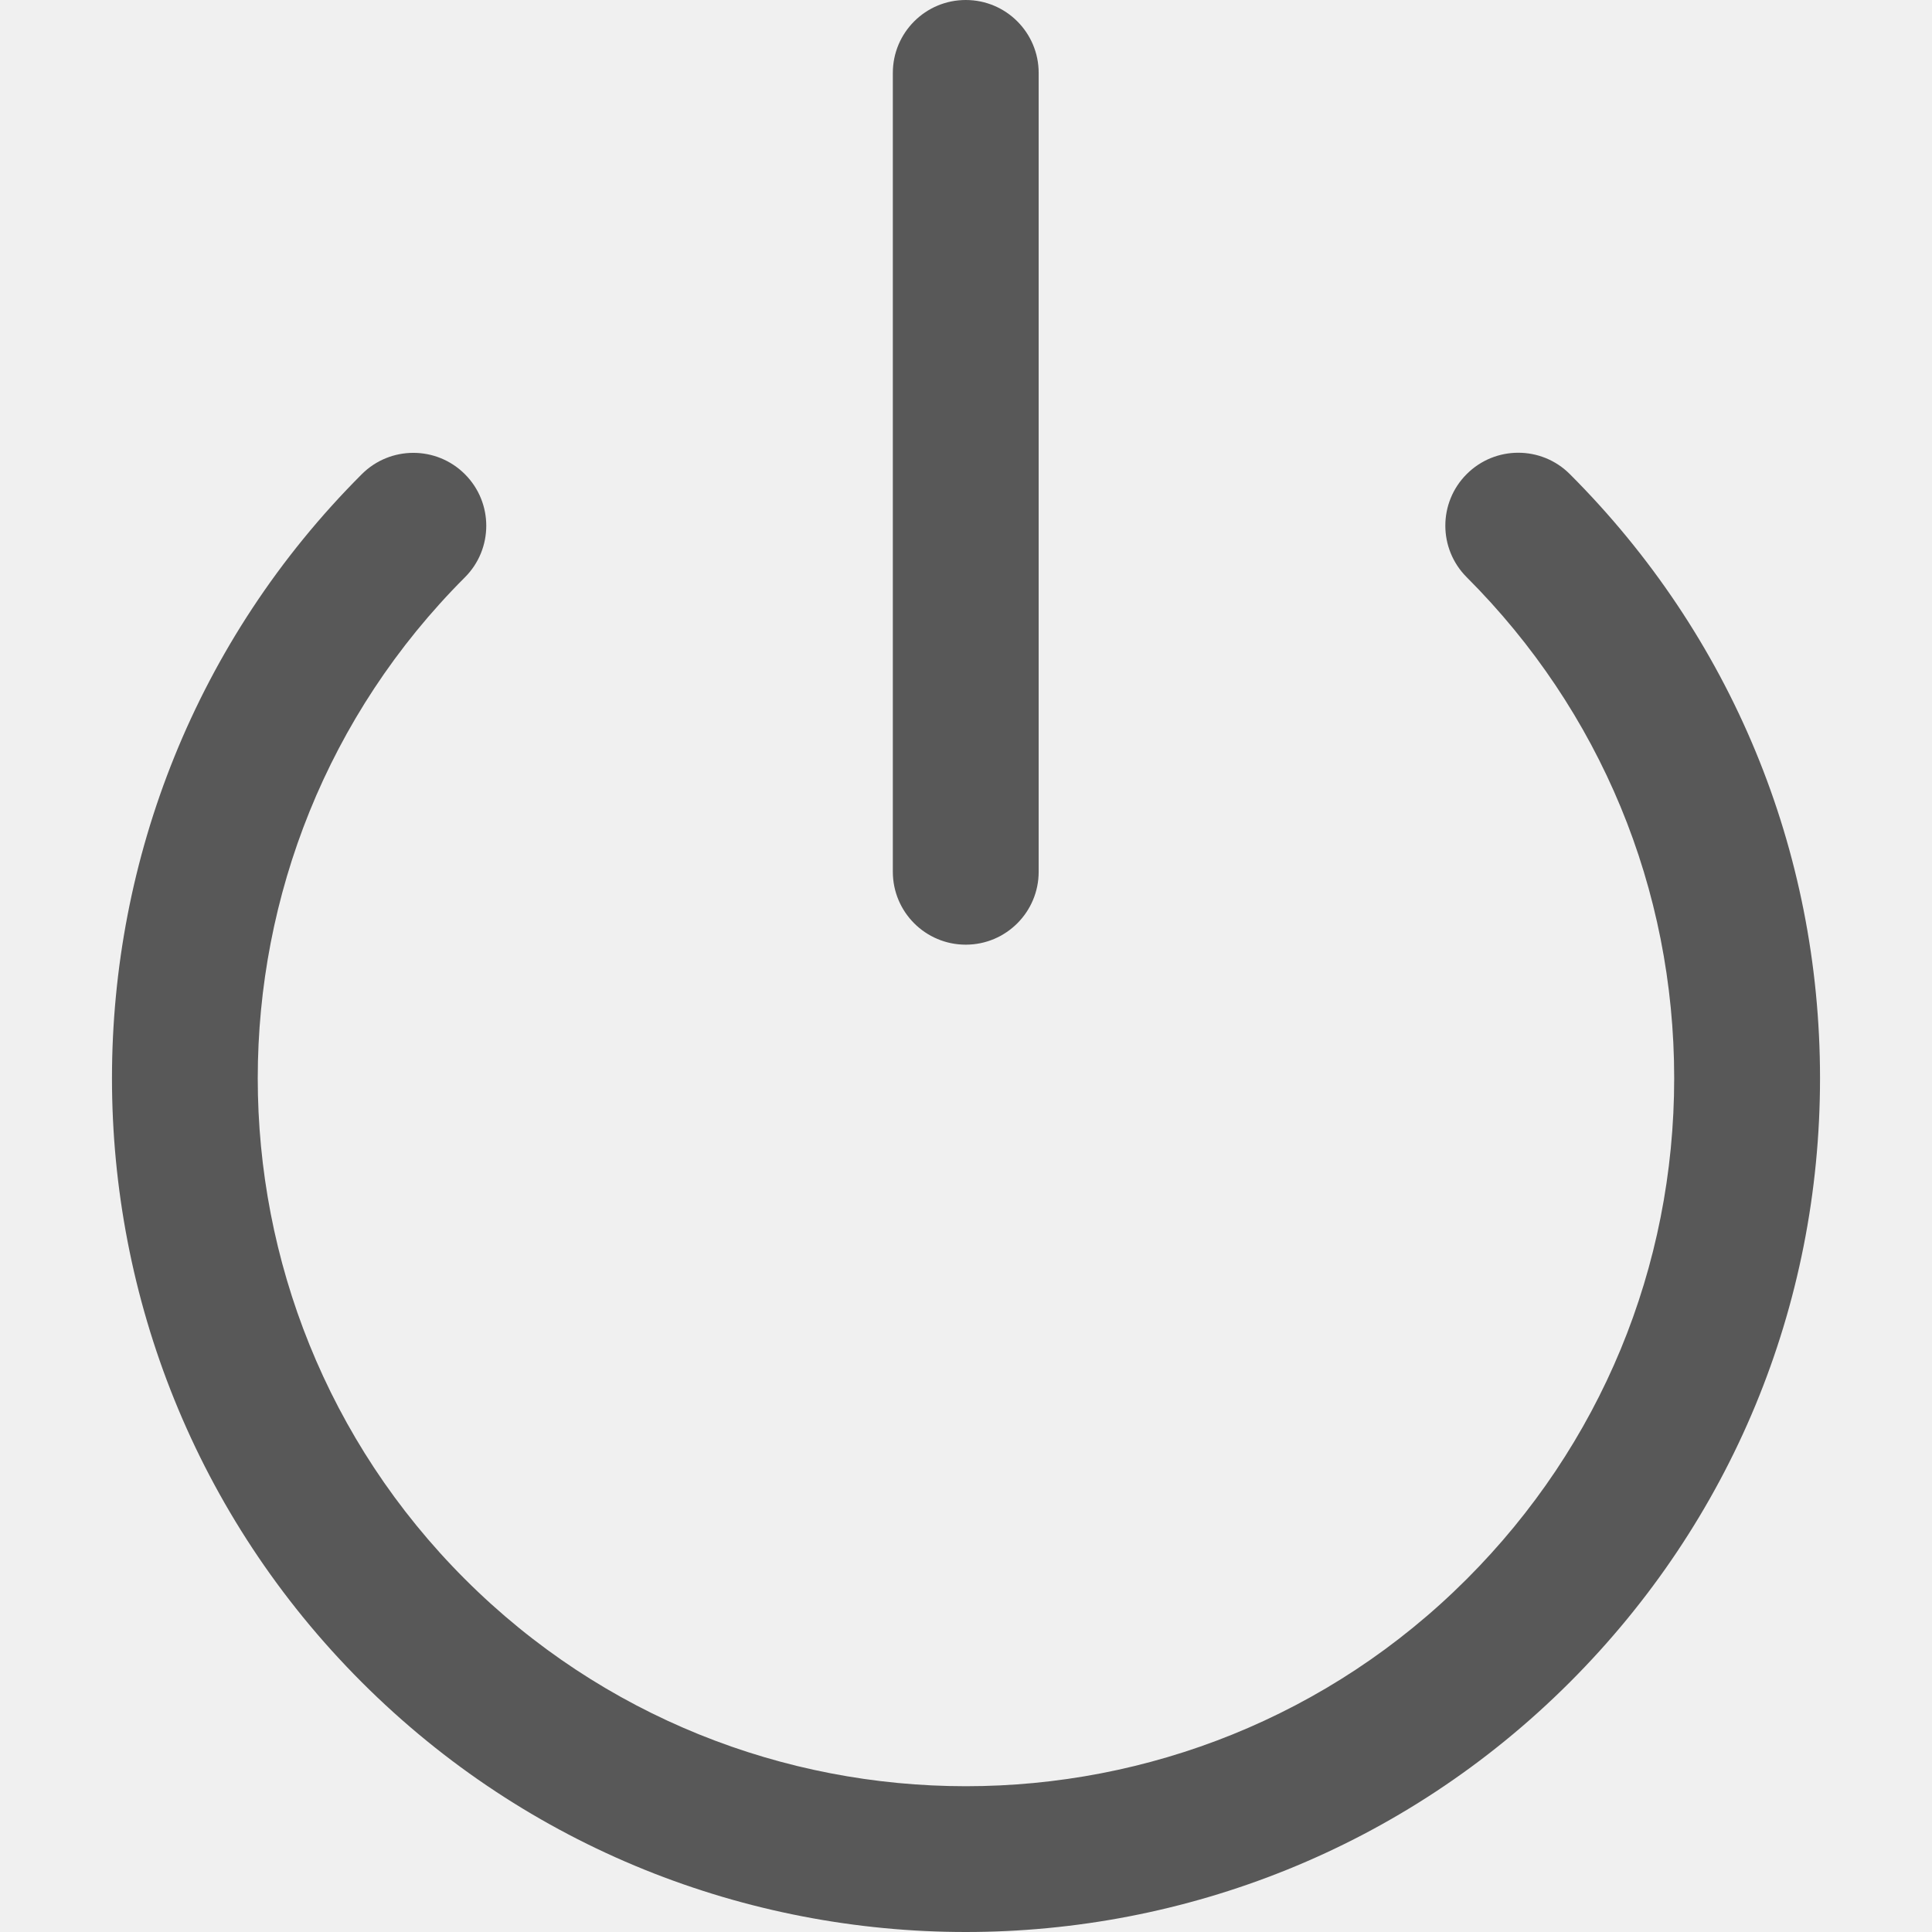
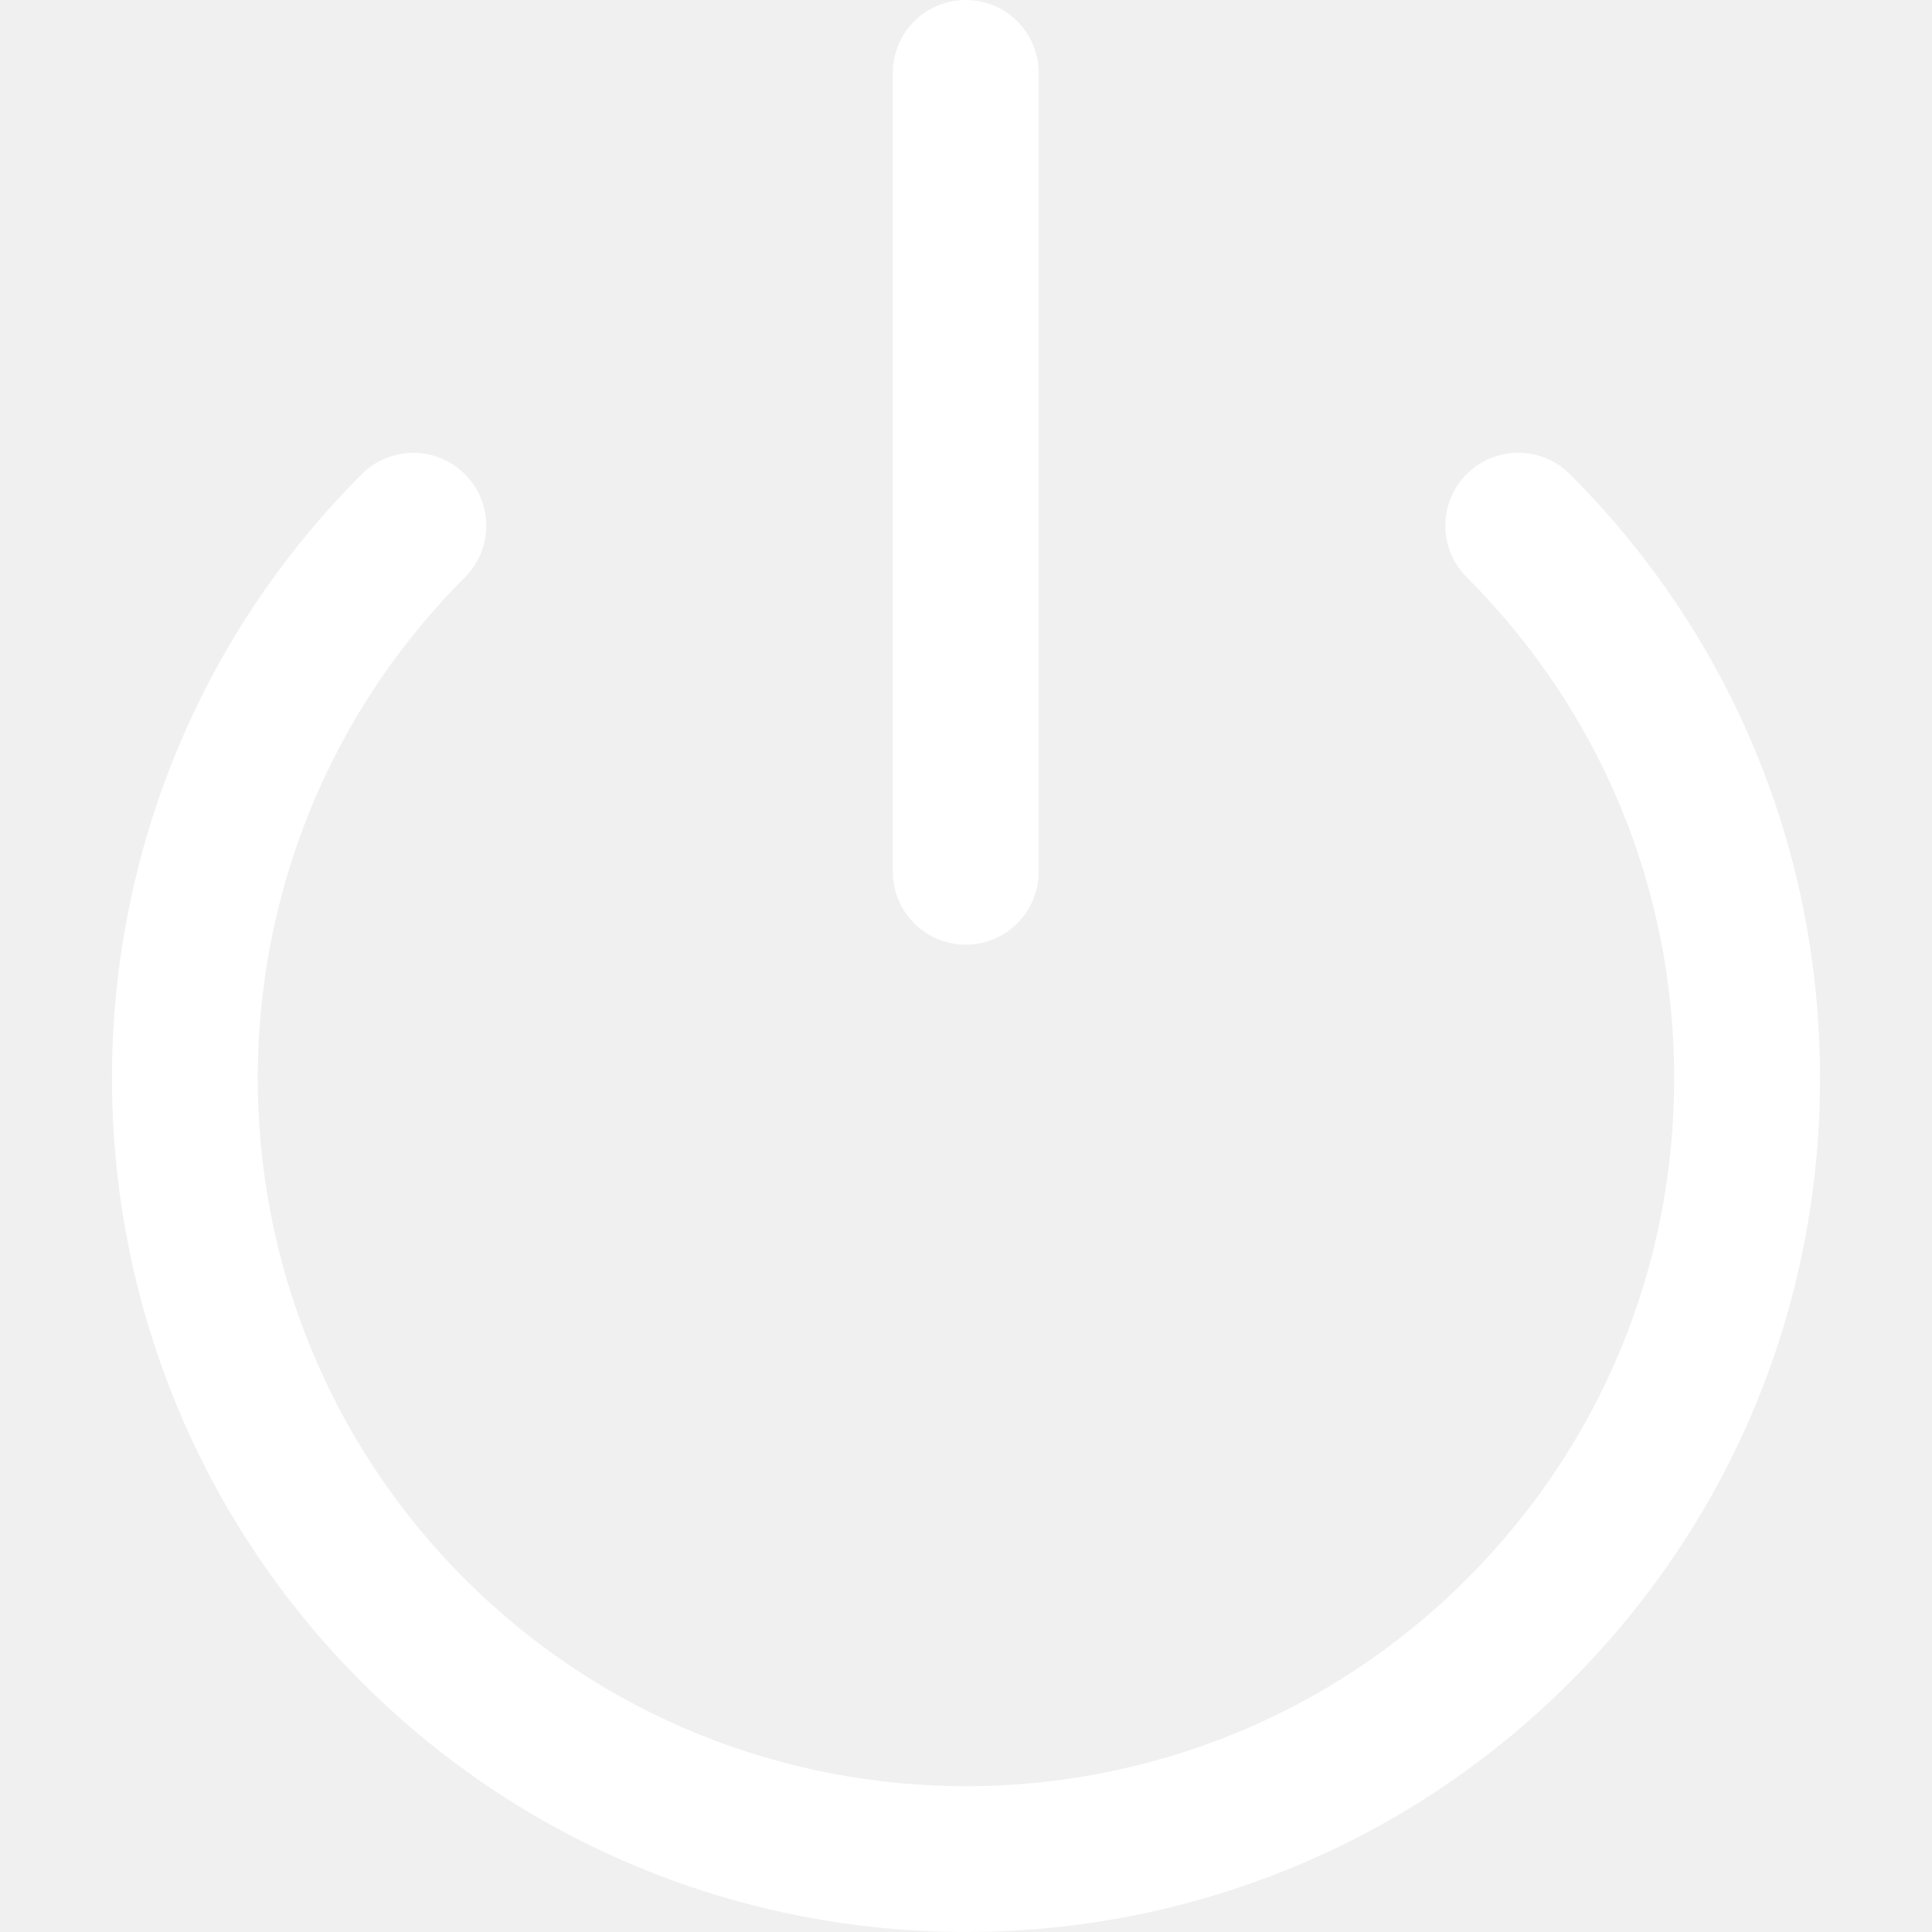
<svg xmlns="http://www.w3.org/2000/svg" version="1.1" width="512" height="512" x="0" y="0" viewBox="0 0 198.715 198.715" style="enable-background:new 0 0 512 512" xml:space="preserve" class="">
  <g>
    <g>
-       <path d="M161.463,48.763c-2.929-2.929-7.677-2.929-10.607,0c-2.929,2.929-2.929,7.677,0,10.606   c13.763,13.763,21.342,32.062,21.342,51.526c0,19.463-7.579,37.761-21.342,51.523c-14.203,14.204-32.857,21.305-51.516,21.303   c-18.659-0.001-37.322-7.104-51.527-21.309c-28.405-28.405-28.402-74.625,0.005-103.032c2.929-2.929,2.929-7.678,0-10.606   c-2.929-2.929-7.677-2.929-10.607,0C2.956,83.029,2.953,138.766,37.206,173.019c17.132,17.132,39.632,25.697,62.135,25.696   c22.497-0.001,44.997-8.564,62.123-25.69c16.595-16.594,25.734-38.659,25.734-62.129C187.199,87.425,178.059,65.359,161.463,48.763   z" fill="#585858" data-original="#000000" style="" />
-       <path d="M99.332,97.164c4.143,0,7.5-3.358,7.5-7.5V7.5c0-4.142-3.357-7.5-7.5-7.5s-7.5,3.358-7.5,7.5v82.164   C91.832,93.807,95.189,97.164,99.332,97.164z" fill="#585858" data-original="#000000" style="" />
+       <path d="M161.463,48.763c-2.929-2.929-7.677-2.929-10.607,0c-2.929,2.929-2.929,7.677,0,10.606   c13.763,13.763,21.342,32.062,21.342,51.526c0,19.463-7.579,37.761-21.342,51.523c-14.203,14.204-32.857,21.305-51.516,21.303   c-18.659-0.001-37.322-7.104-51.527-21.309c-28.405-28.405-28.402-74.625,0.005-103.032c2.929-2.929,2.929-7.678,0-10.606   c-2.929-2.929-7.677-2.929-10.607,0C2.956,83.029,2.953,138.766,37.206,173.019c17.132,17.132,39.632,25.697,62.135,25.696   c22.497-0.001,44.997-8.564,62.123-25.69c16.595-16.594,25.734-38.659,25.734-62.129C187.199,87.425,178.059,65.359,161.463,48.763   z" fill="#fff" data-original="#000000" style="" />
+       <path d="M99.332,97.164c4.143,0,7.5-3.358,7.5-7.5V7.5c0-4.142-3.357-7.5-7.5-7.5s-7.5,3.358-7.5,7.5v82.164   C91.832,93.807,95.189,97.164,99.332,97.164z" fill="#fff" data-original="#000000" style="" />
    </g>
    <g>
</g>
    <g>
</g>
    <g>
</g>
    <g>
</g>
    <g>
</g>
    <g>
</g>
    <g>
</g>
    <g>
</g>
    <g>
</g>
    <g>
</g>
    <g>
</g>
    <g>
</g>
    <g>
</g>
    <g>
</g>
    <g>
</g>
  </g>
</svg>
